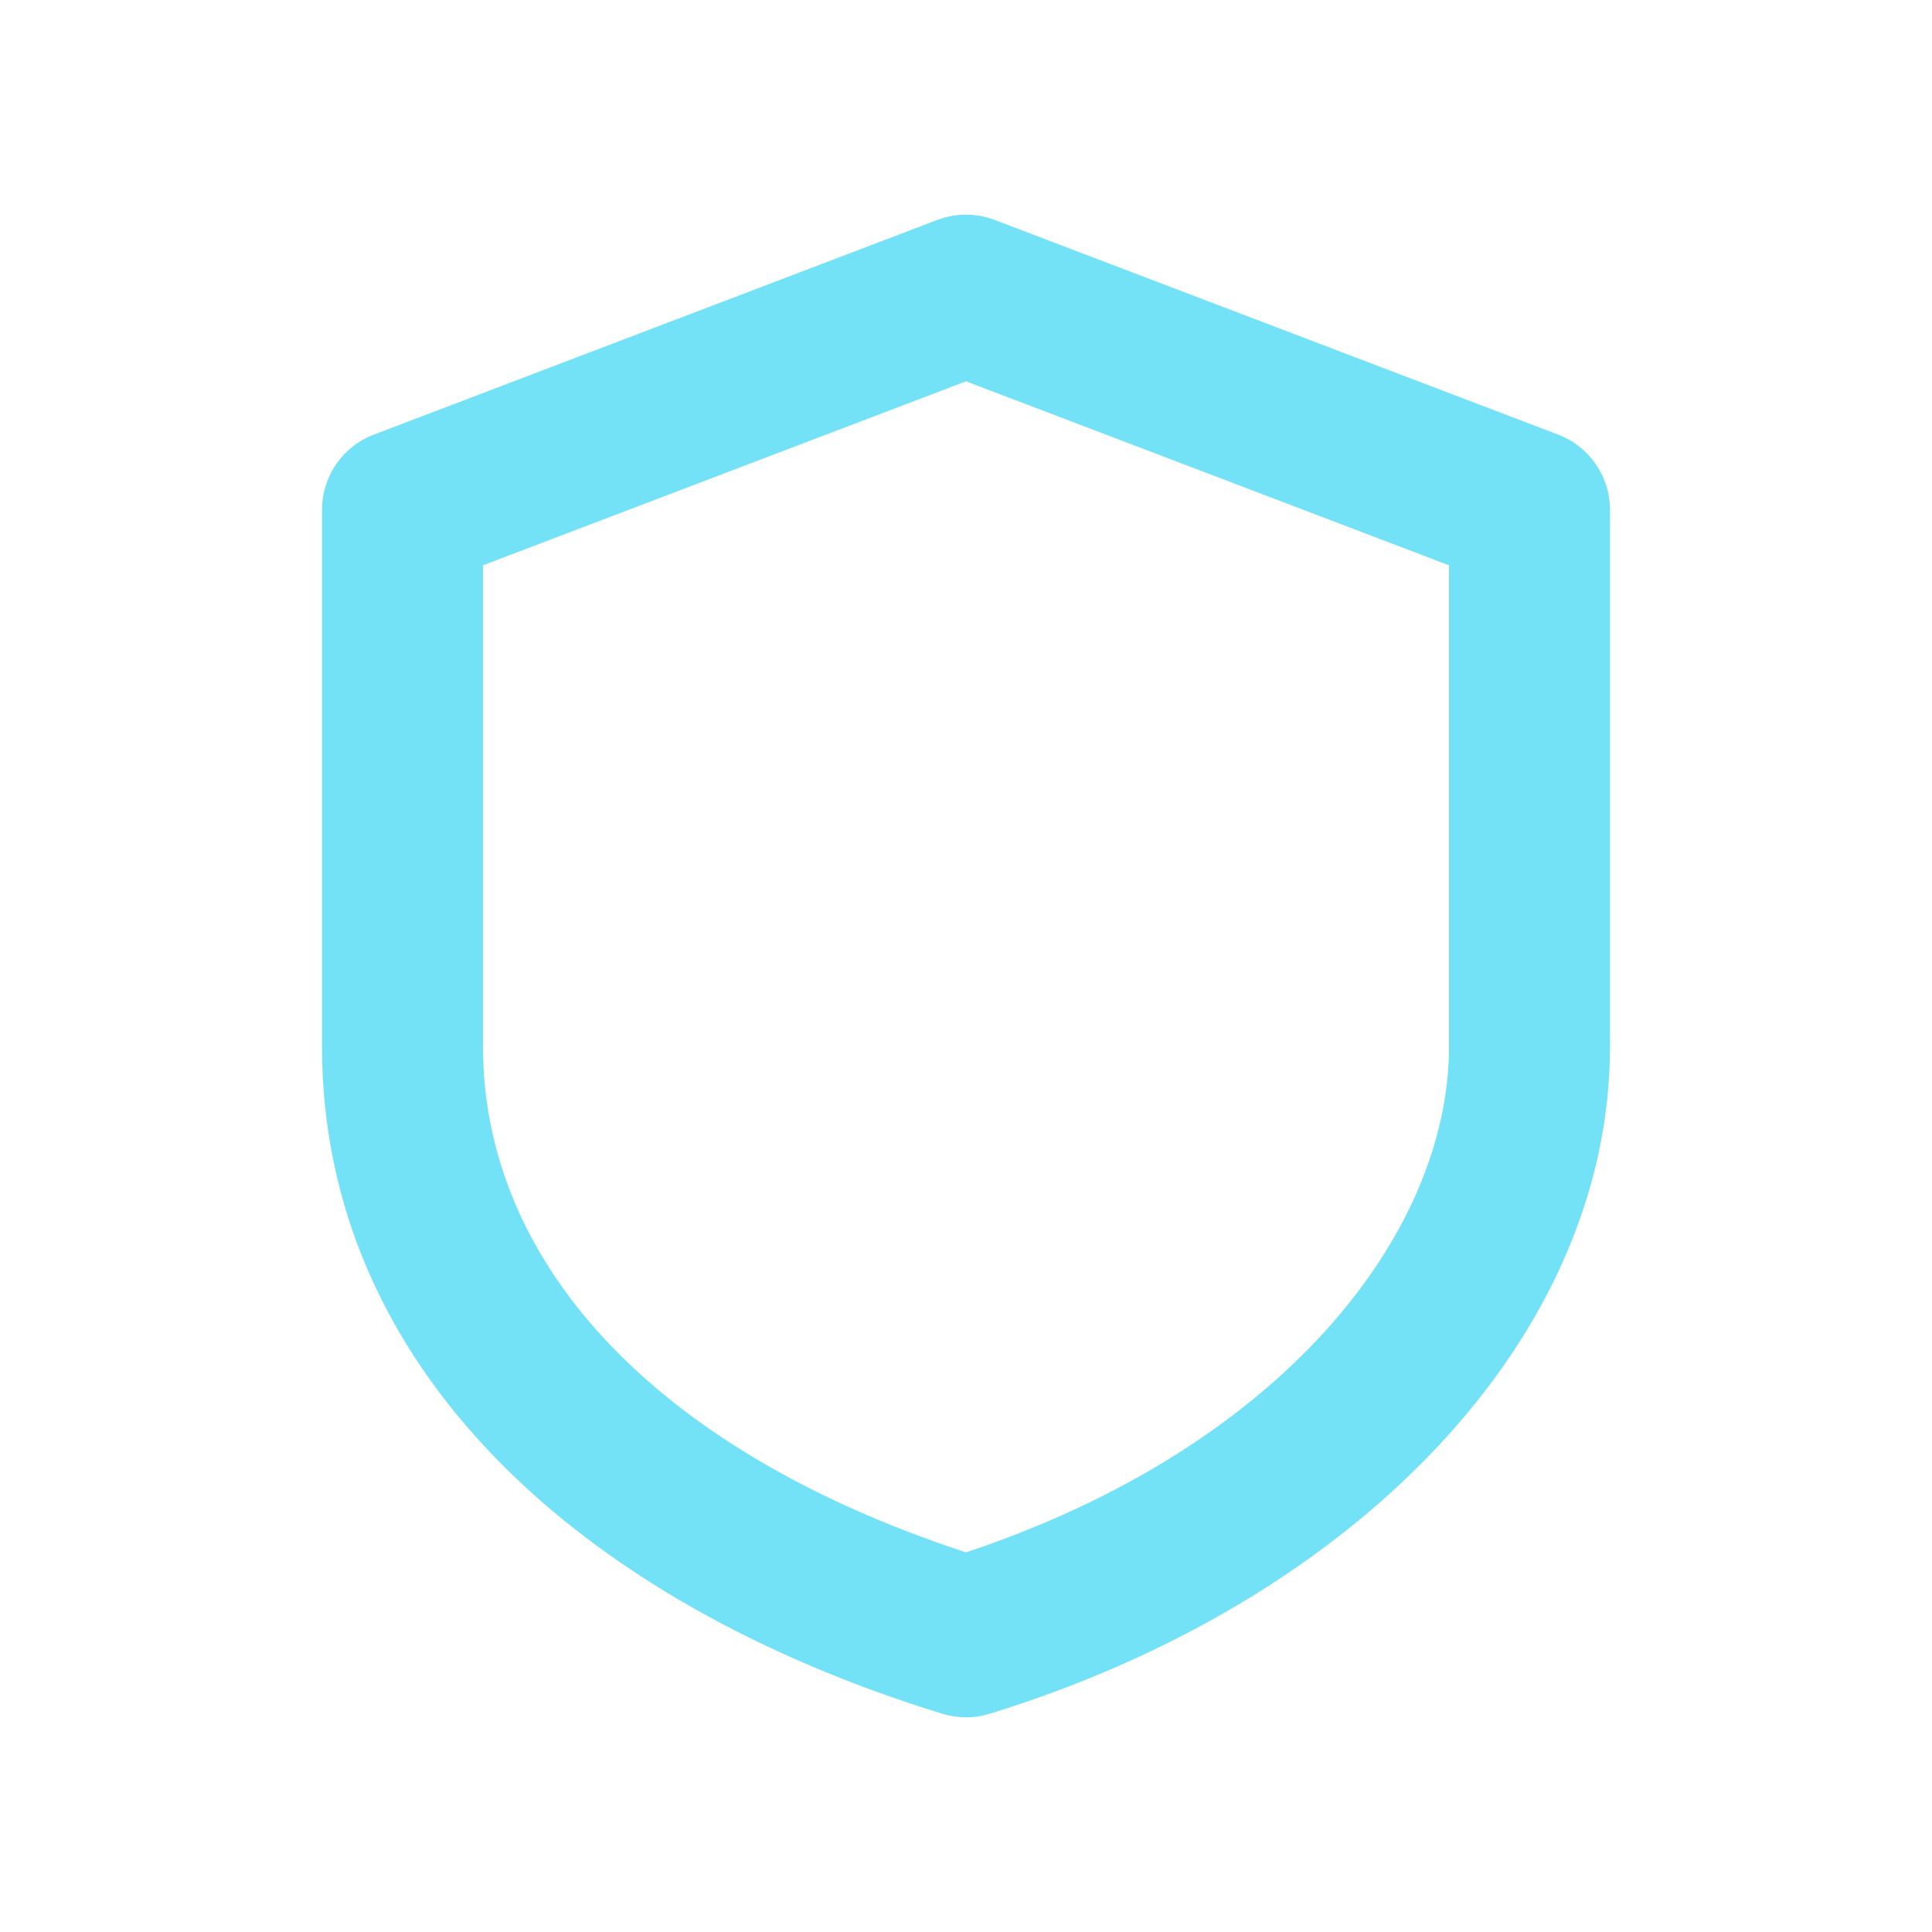
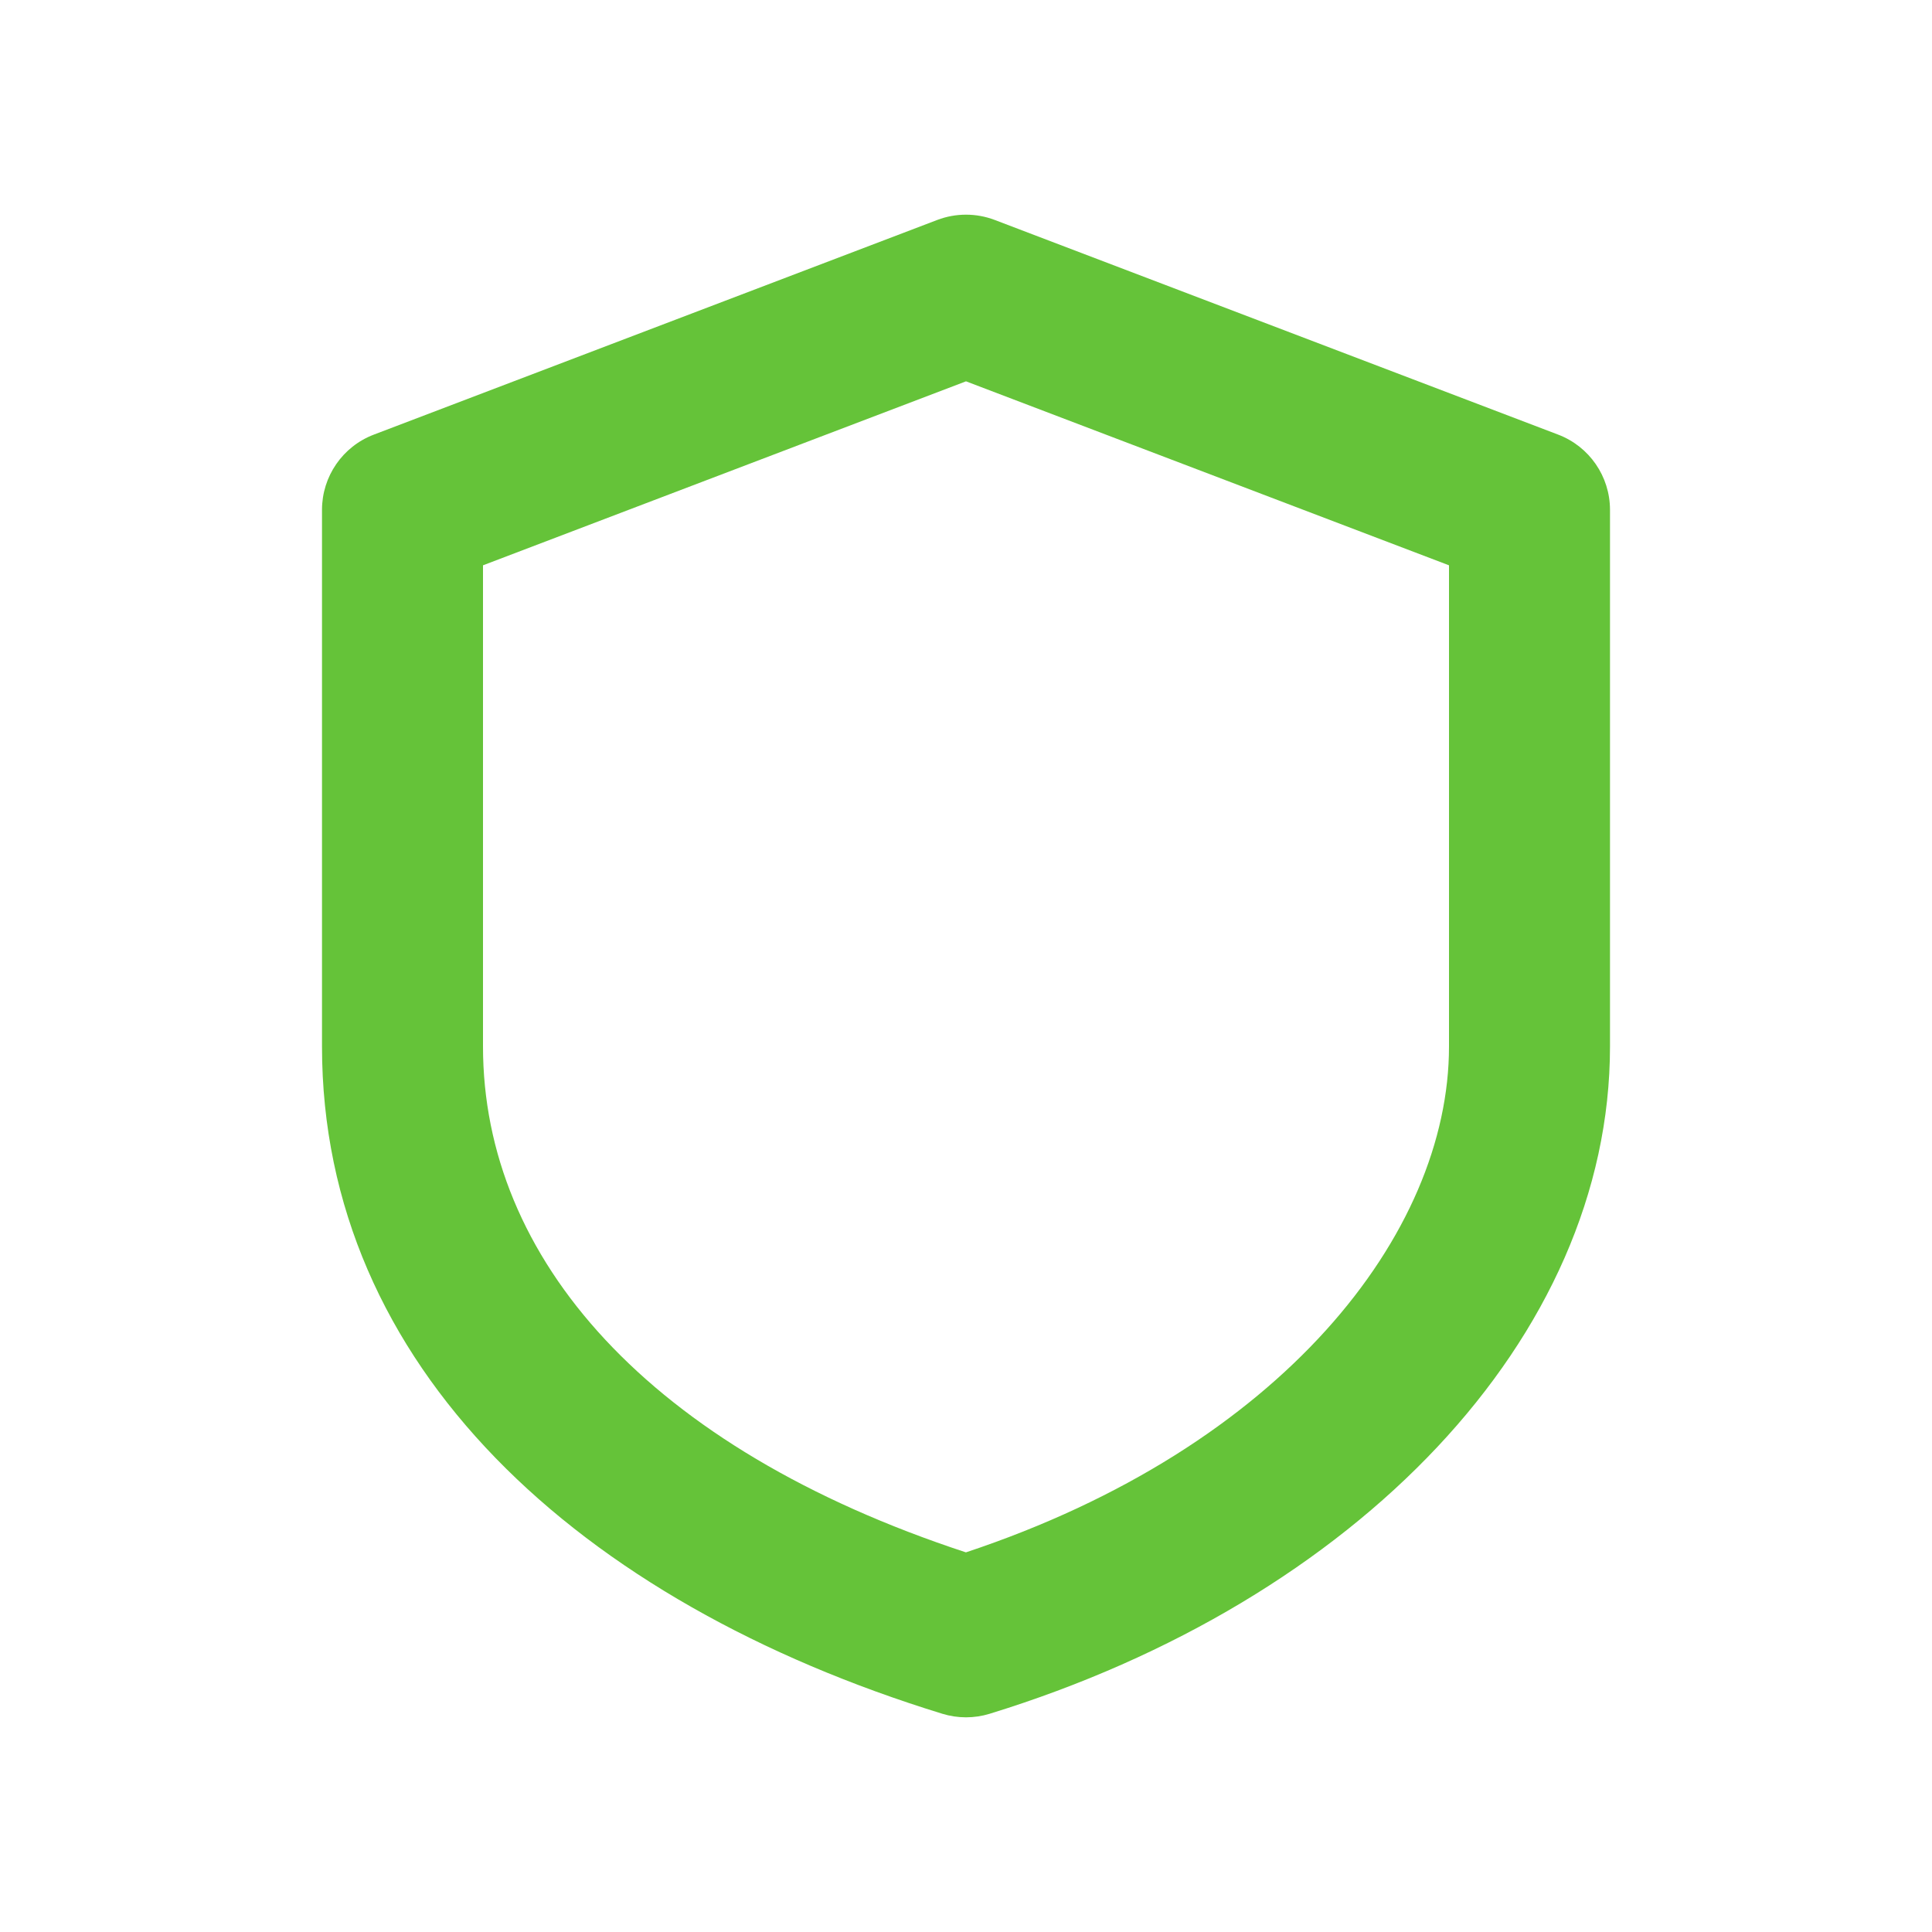
<svg xmlns="http://www.w3.org/2000/svg" width="48" height="48" viewBox="0 0 48 48" fill="none">
  <g id="Icon">
-     <path id="Vector (Stroke)" fill-rule="evenodd" clip-rule="evenodd" d="M23.288 5.464C23.747 5.29 24.253 5.29 24.712 5.464L38.712 10.798C39.487 11.093 40 11.837 40 12.667V26C40 33.231 33.699 39.775 24.588 42.578C24.205 42.696 23.795 42.696 23.412 42.578C14.361 39.794 8 33.943 8 26V12.667C8 11.837 8.512 11.093 9.288 10.798L23.288 5.464ZM12 14.045V26C12 31.261 16.101 35.975 23.998 38.568C31.842 35.963 36 30.654 36 26V14.045L24 9.474L12 14.045Z" fill="#73E2F7" />
+     <path id="Vector (Stroke)" fill-rule="evenodd" clip-rule="evenodd" d="M23.288 5.464C23.747 5.29 24.253 5.29 24.712 5.464L38.712 10.798C39.487 11.093 40 11.837 40 12.667V26C40 33.231 33.699 39.775 24.588 42.578C24.205 42.696 23.795 42.696 23.412 42.578C14.361 39.794 8 33.943 8 26V12.667C8 11.837 8.512 11.093 9.288 10.798L23.288 5.464ZM12 14.045V26C12 31.261 16.101 35.975 23.998 38.568C31.842 35.963 36 30.654 36 26V14.045L24 9.474L12 14.045Z" fill="#65C339" />
  </g>
</svg>
